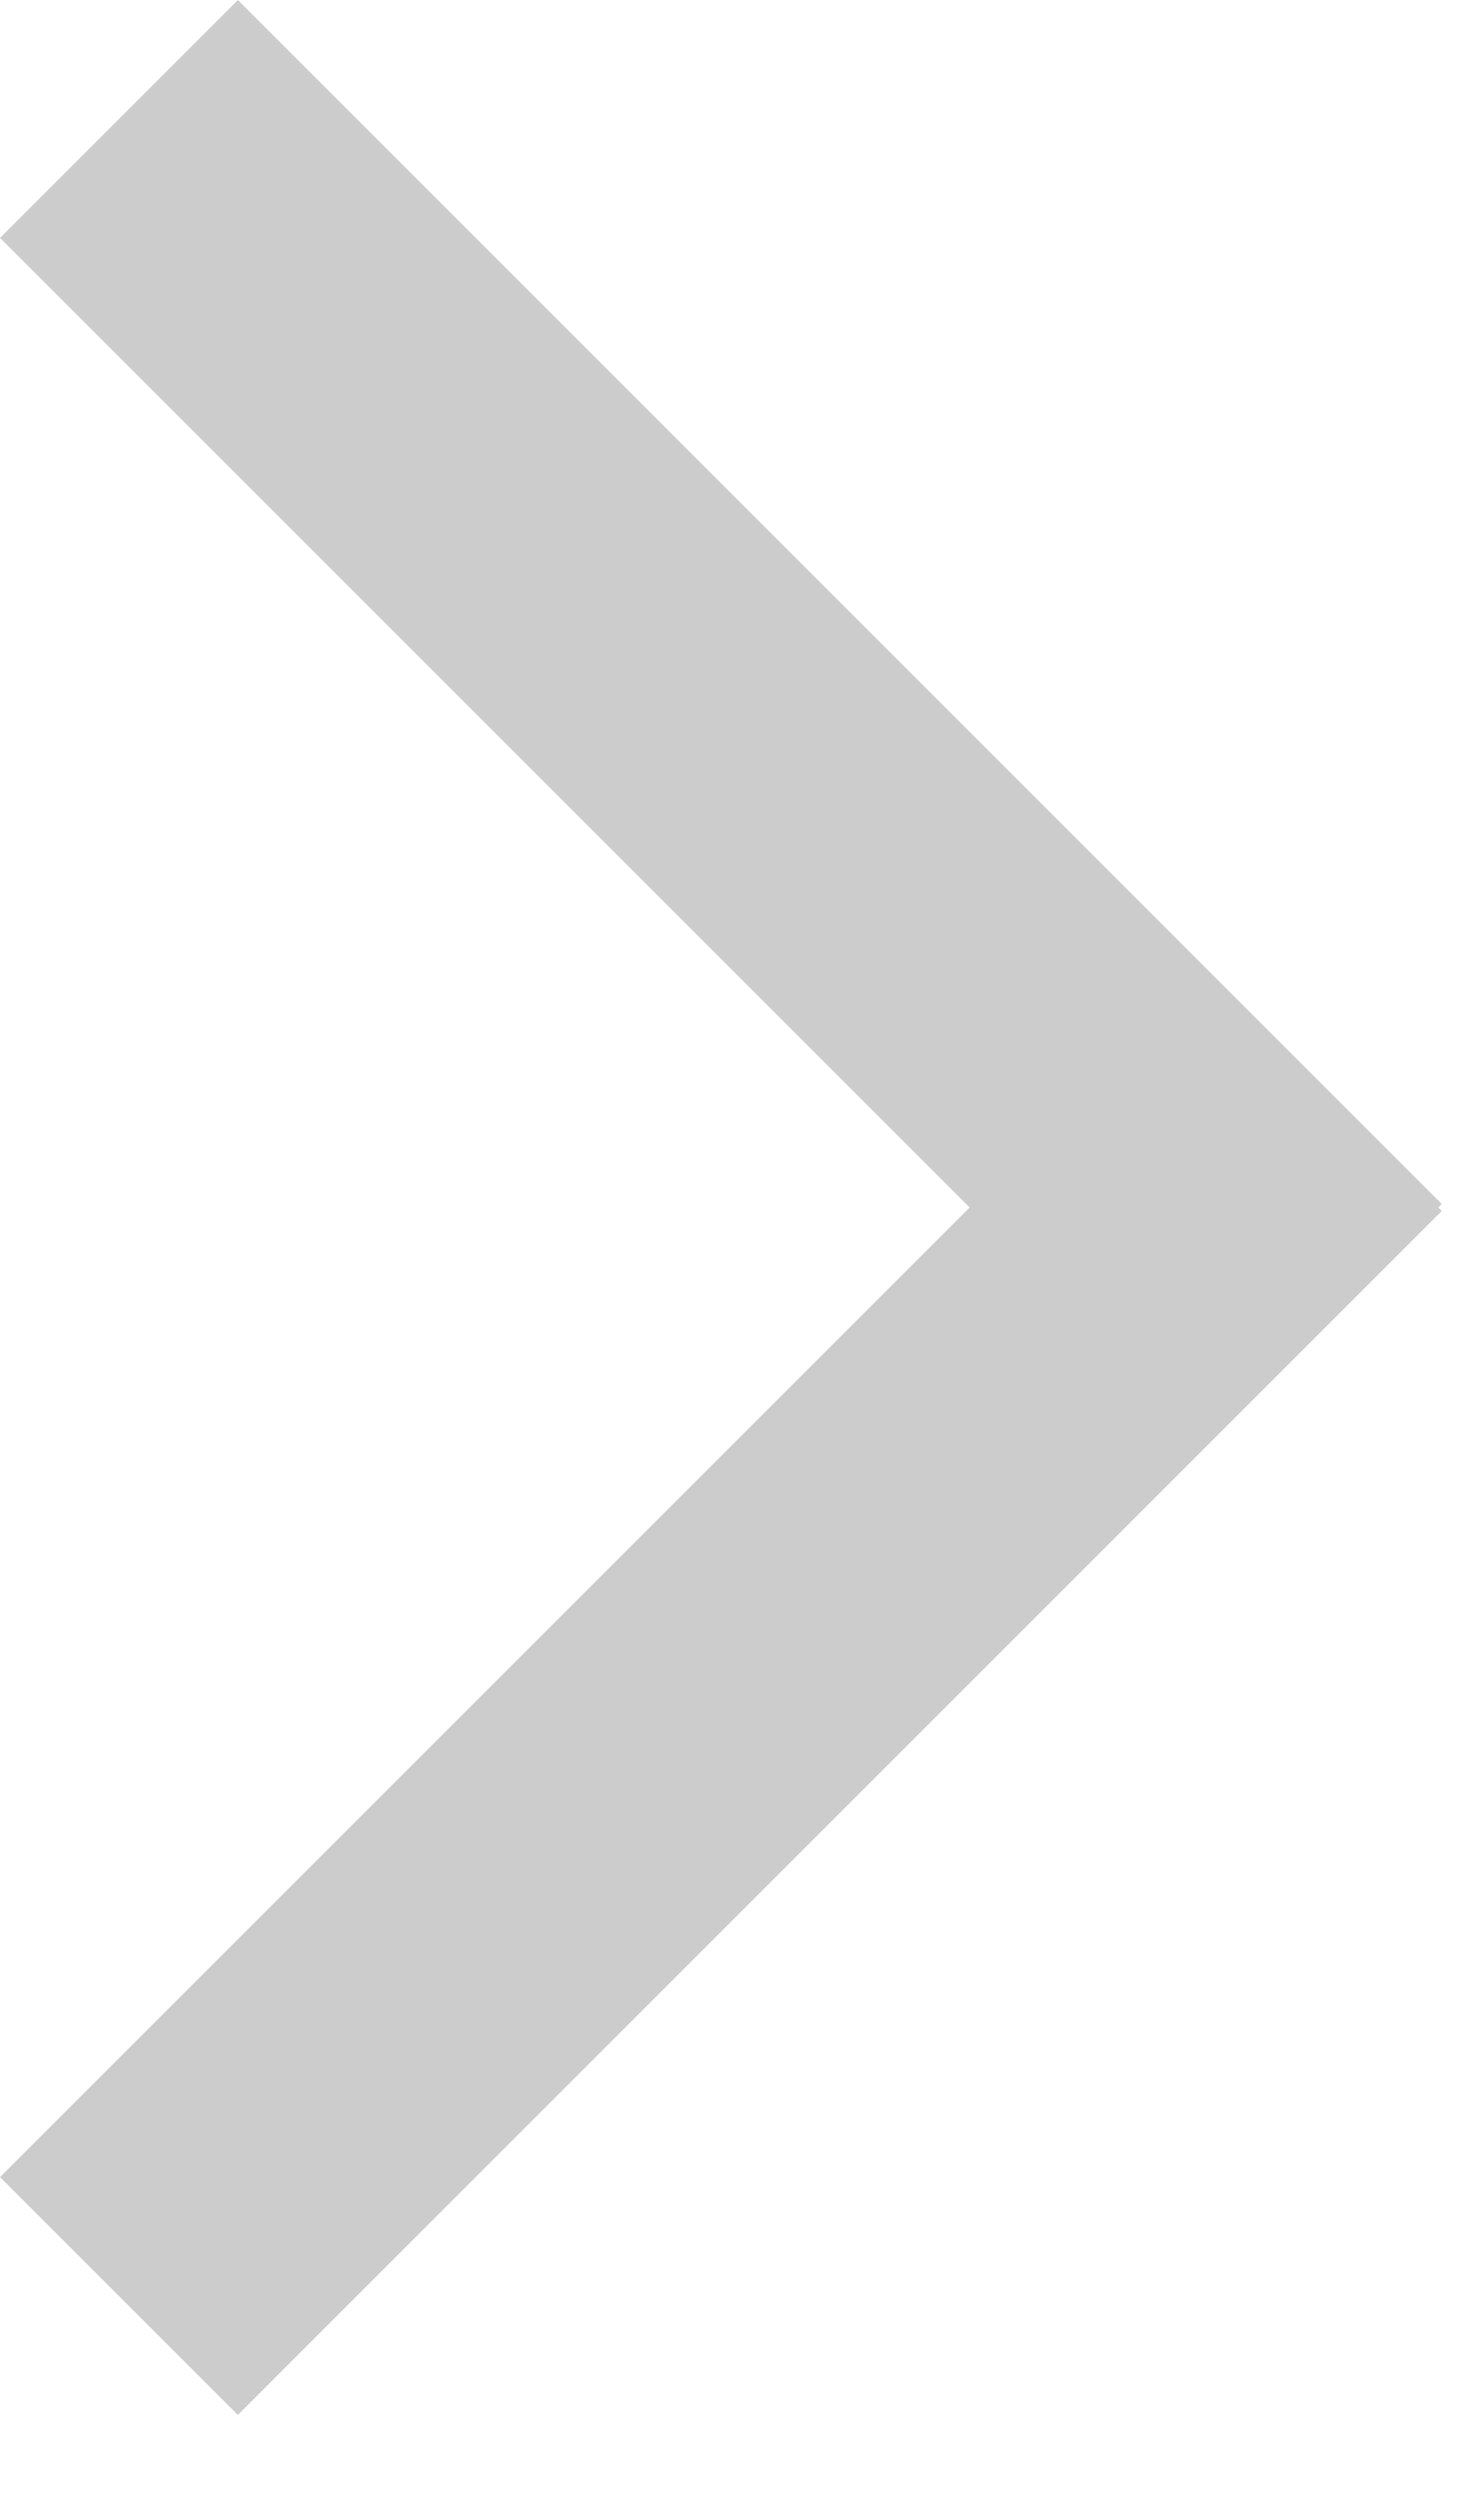
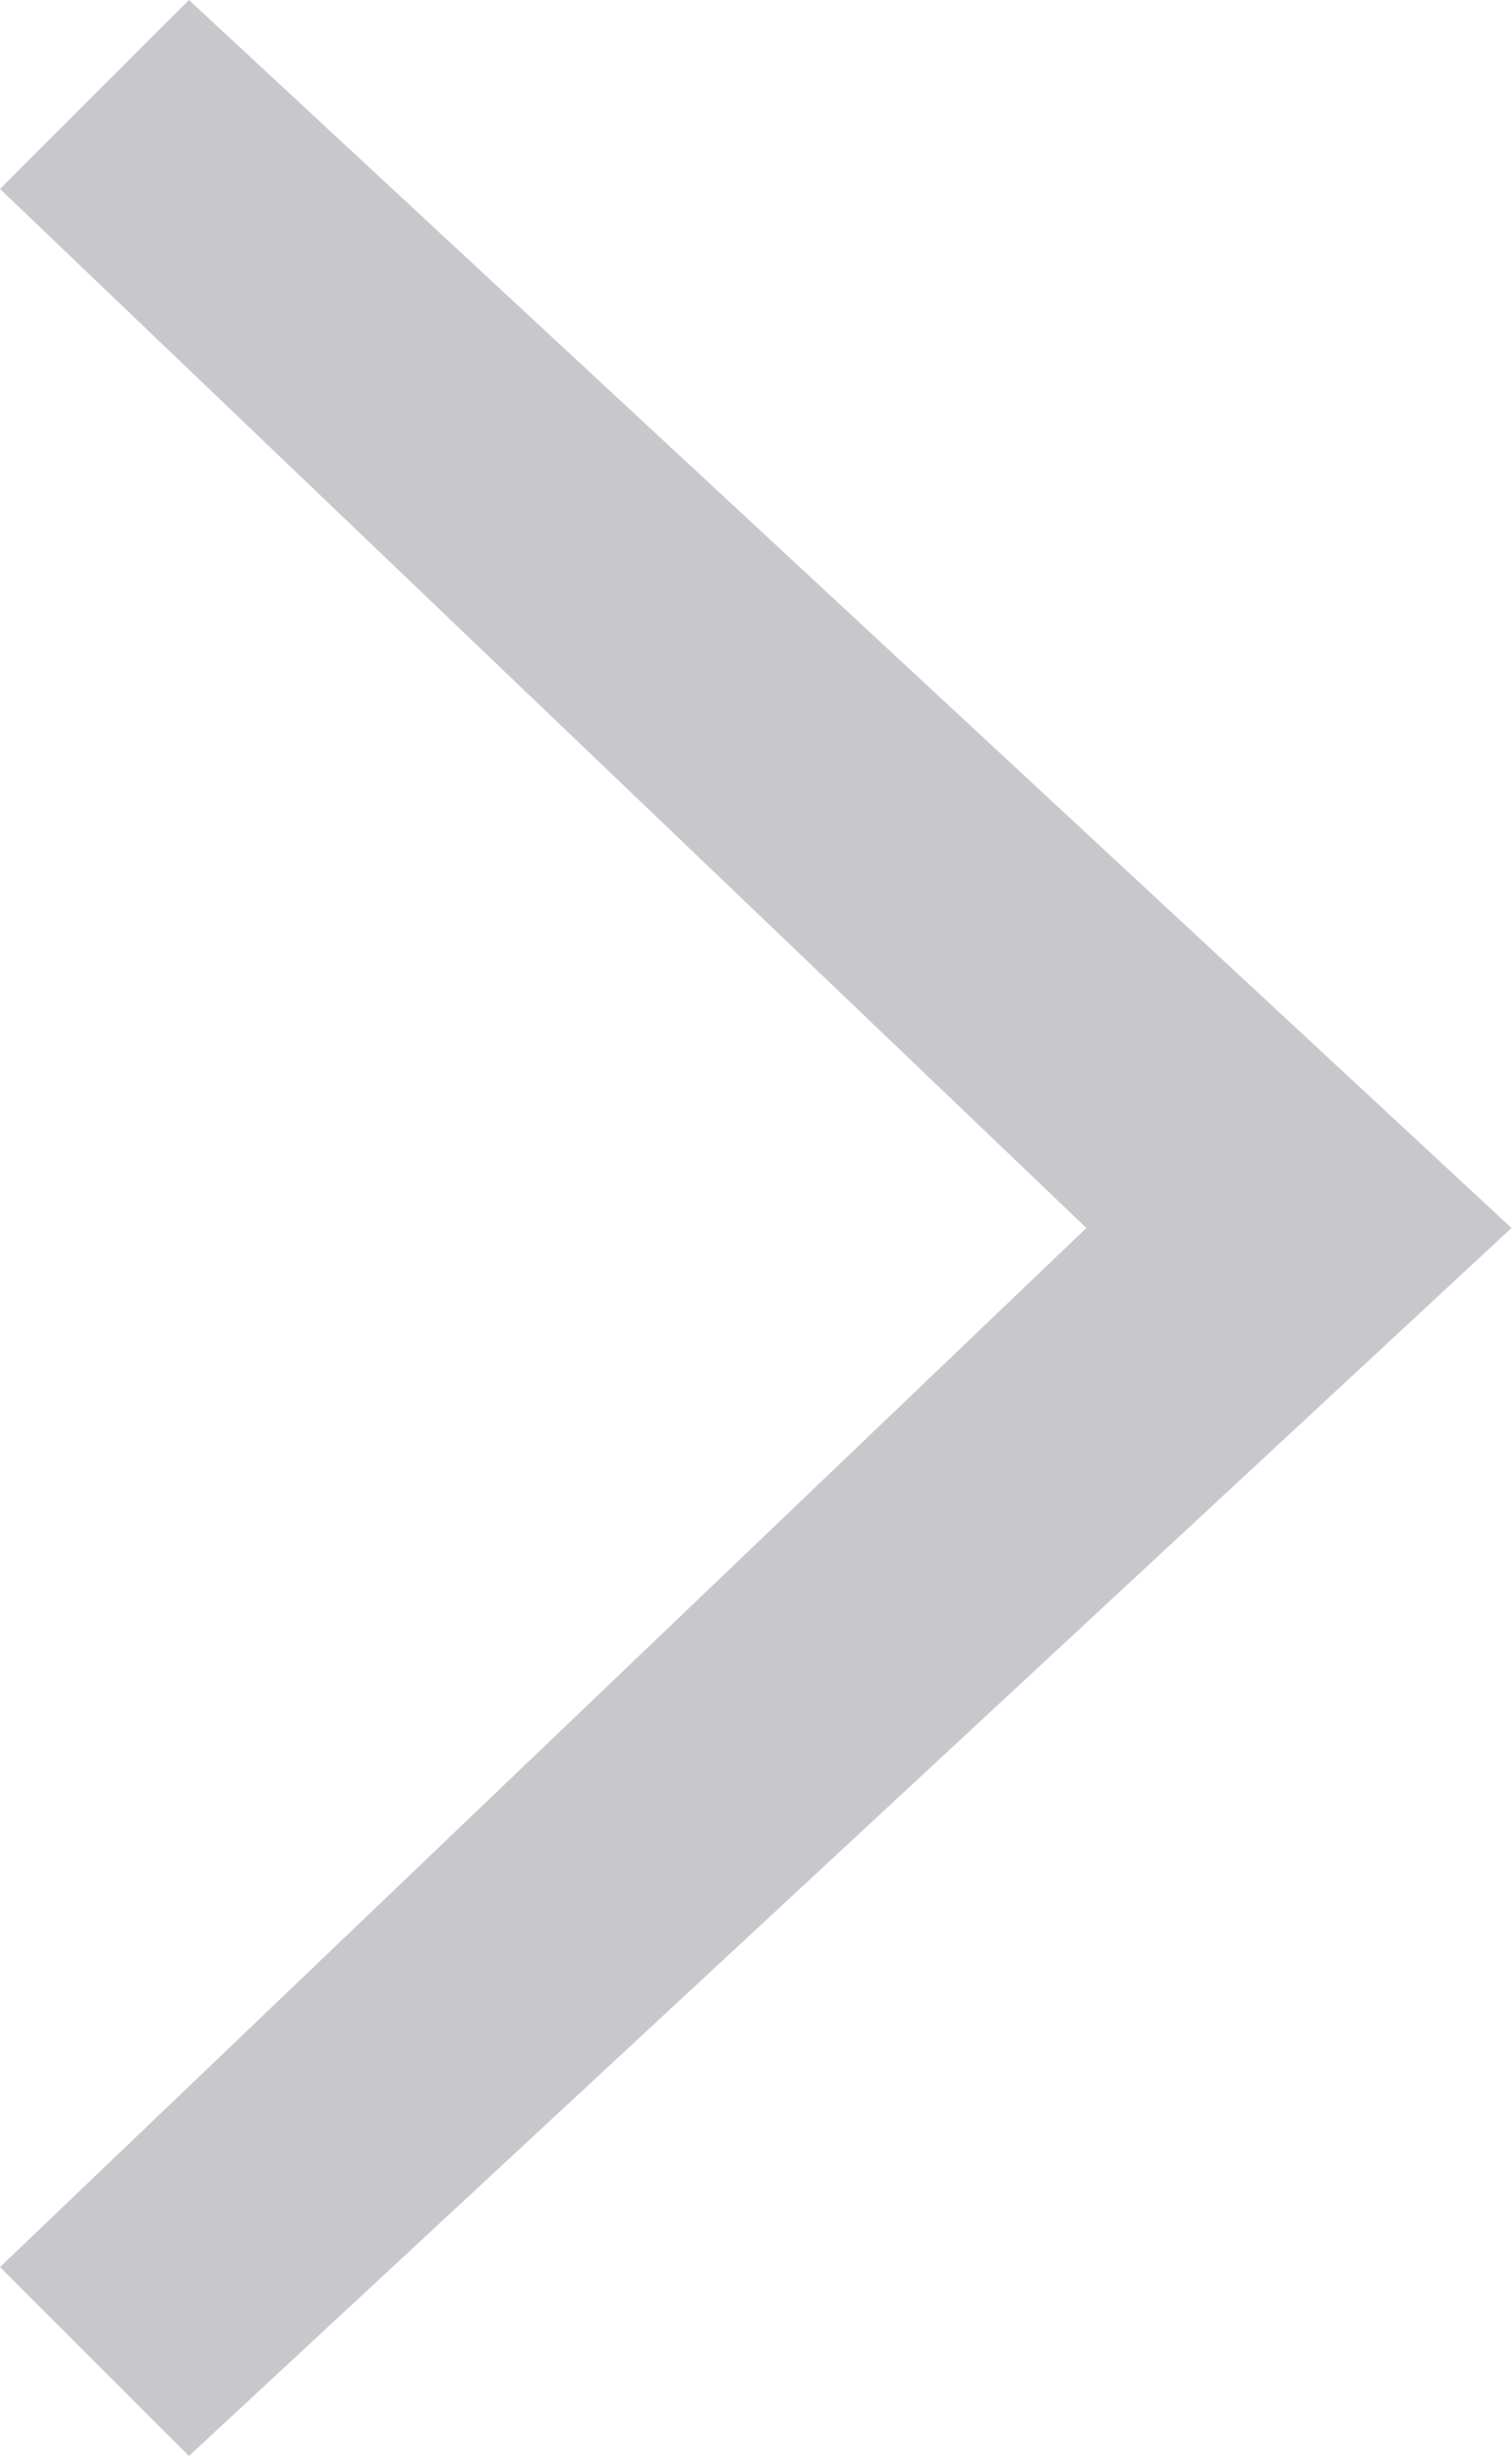
- <svg xmlns="http://www.w3.org/2000/svg" width="16" height="27" viewBox="0 0 16 27" version="1.1">
-   <g transform="translate(-704, -261)" fill="#CCCCCC">
-     <g transform="translate(0, 204)">
-       <path d="M719.533,70.041 L719.571,70.003 L706.569,57 L704,59.569 L714.472,70.041 L704,80.513 L706.569,83.082 L719.571,70.079 L719.533,70.041 Z" />
+ <svg xmlns="http://www.w3.org/2000/svg" width="16px" height="26px" viewBox="0 0 16 26" version="1.1">
+   <defs />
+   <g id="UI-KIT_基础元件" stroke="none" stroke-width="1" fill="none" fill-rule="evenodd">
+     <g id="9.9基础元件" transform="translate(-5809, -8482)" fill="#C7C7CC">
+       <polygon id="Disclosure-Indicator" points="5811 8482 5809 8484 5820.5 8495 5809 8506 5811 8508 5825 8495" />
    </g>
  </g>
</svg>
